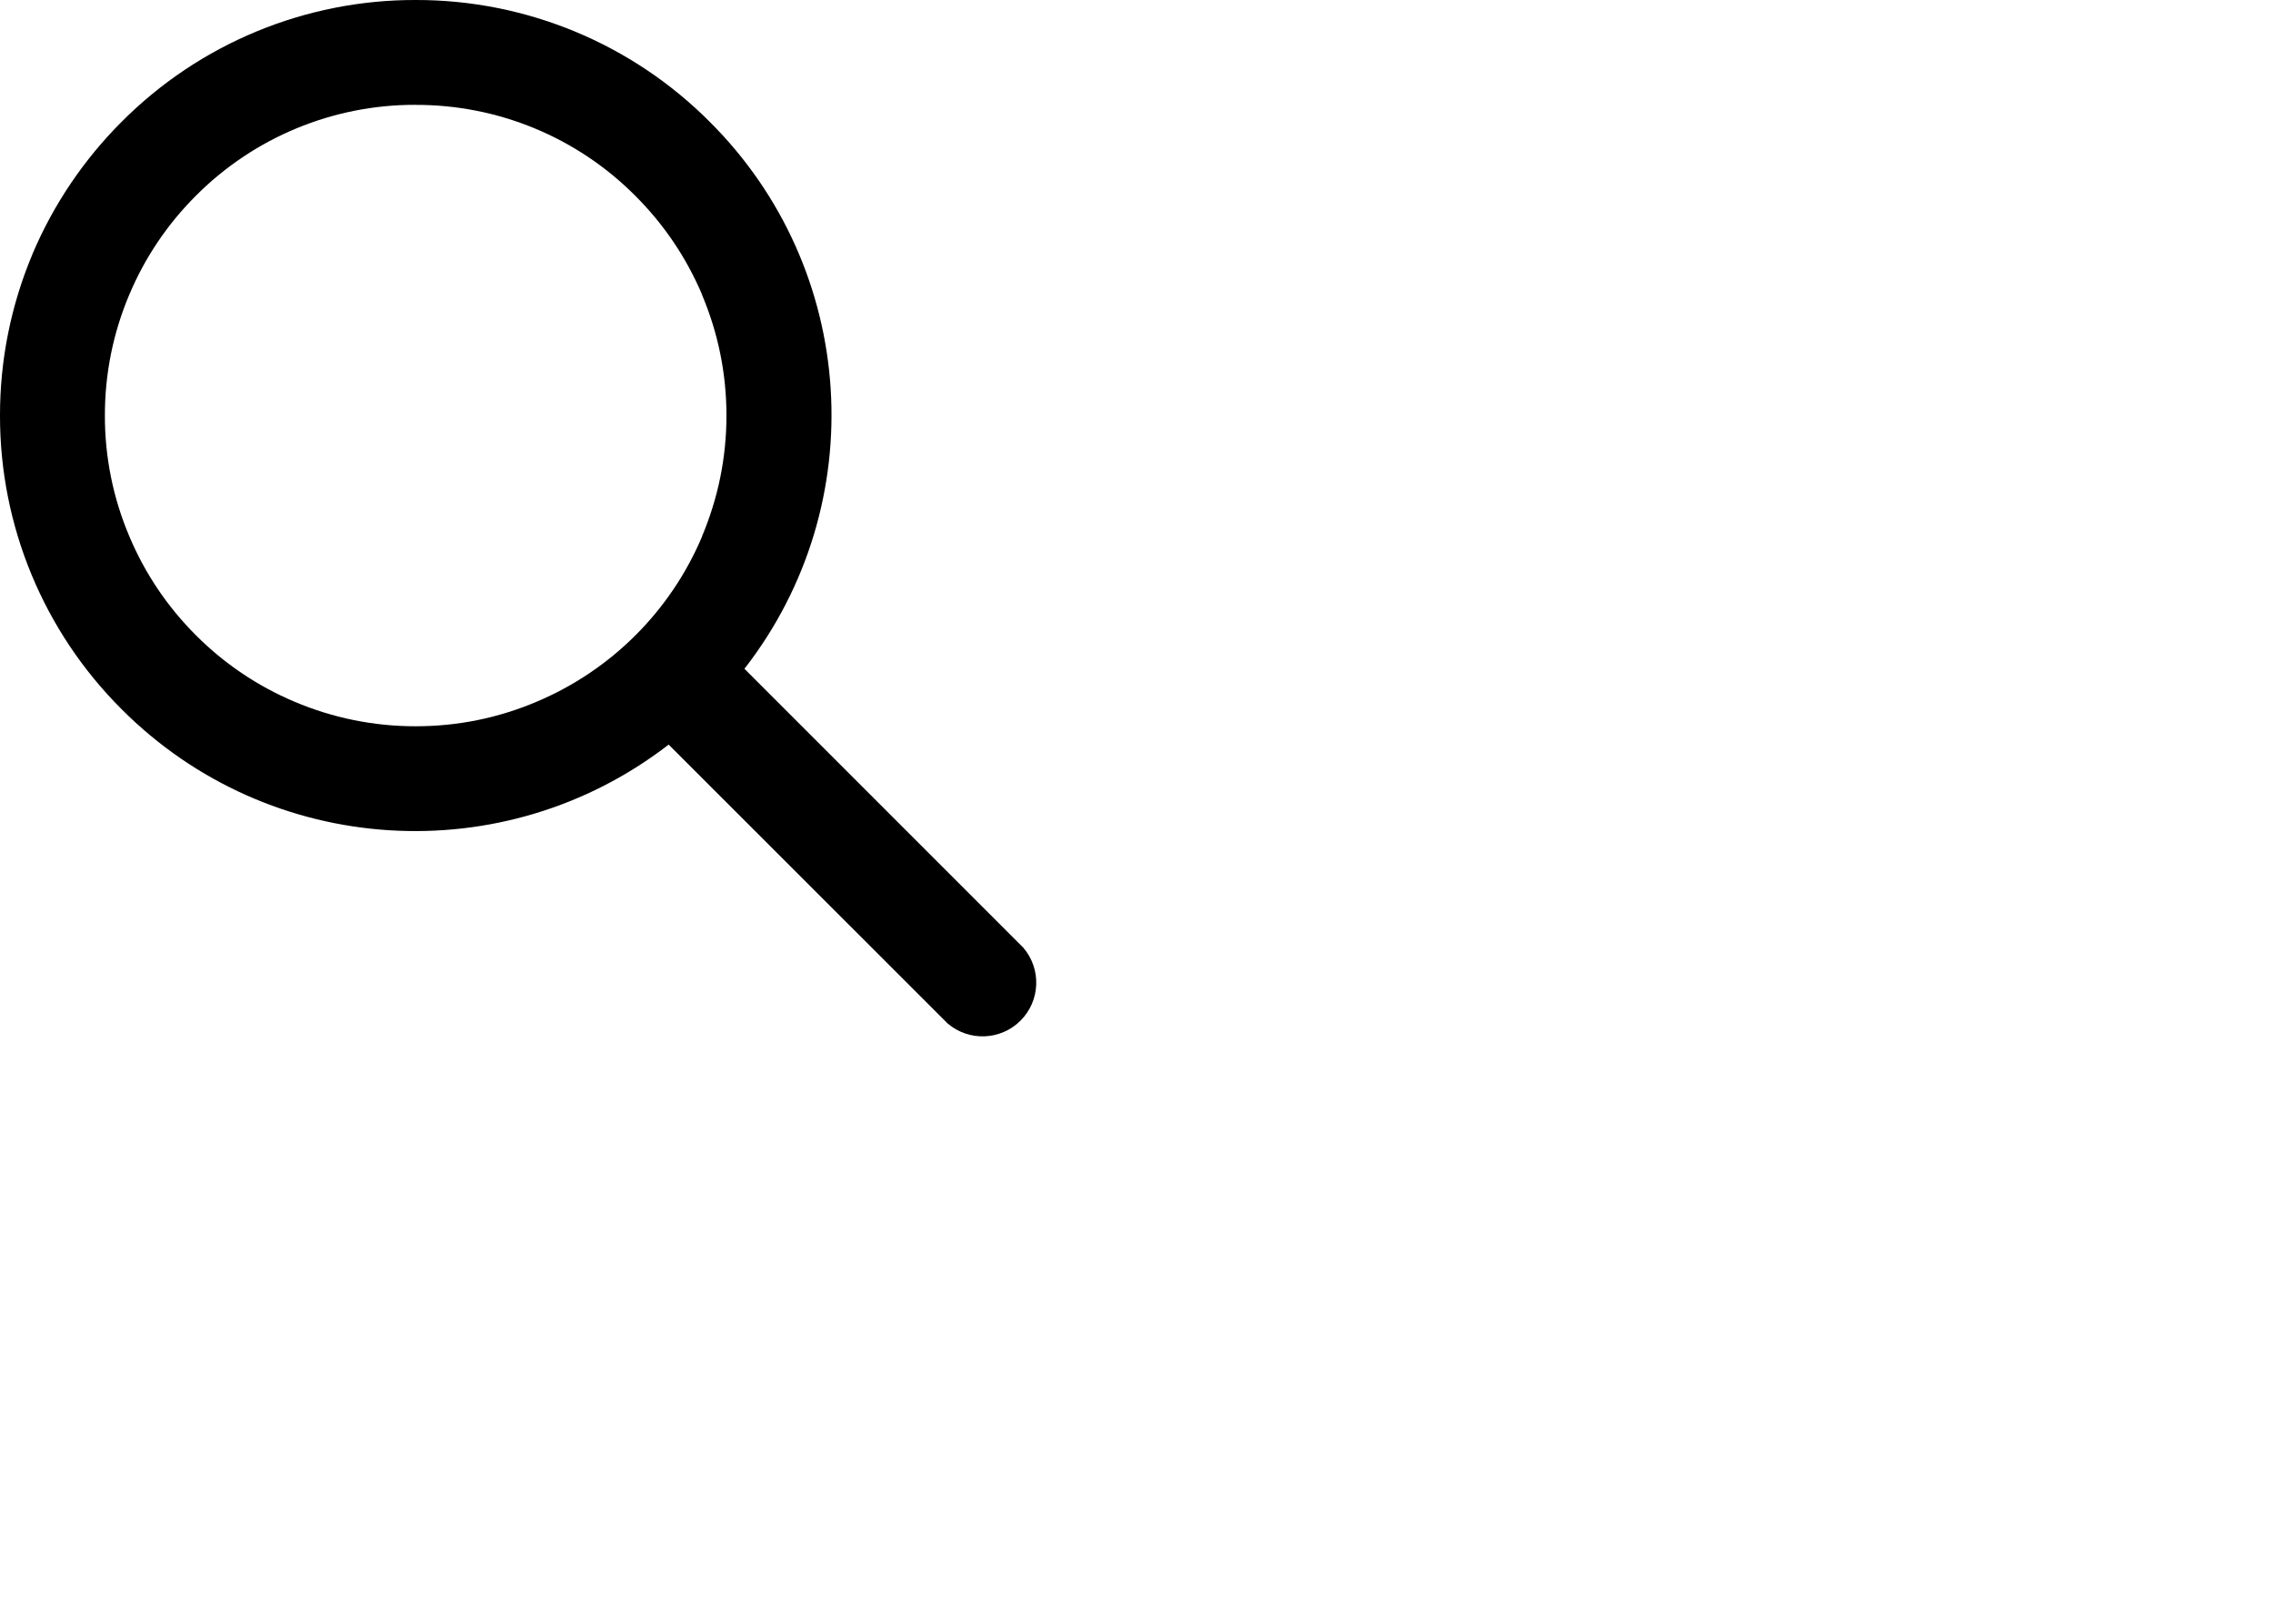
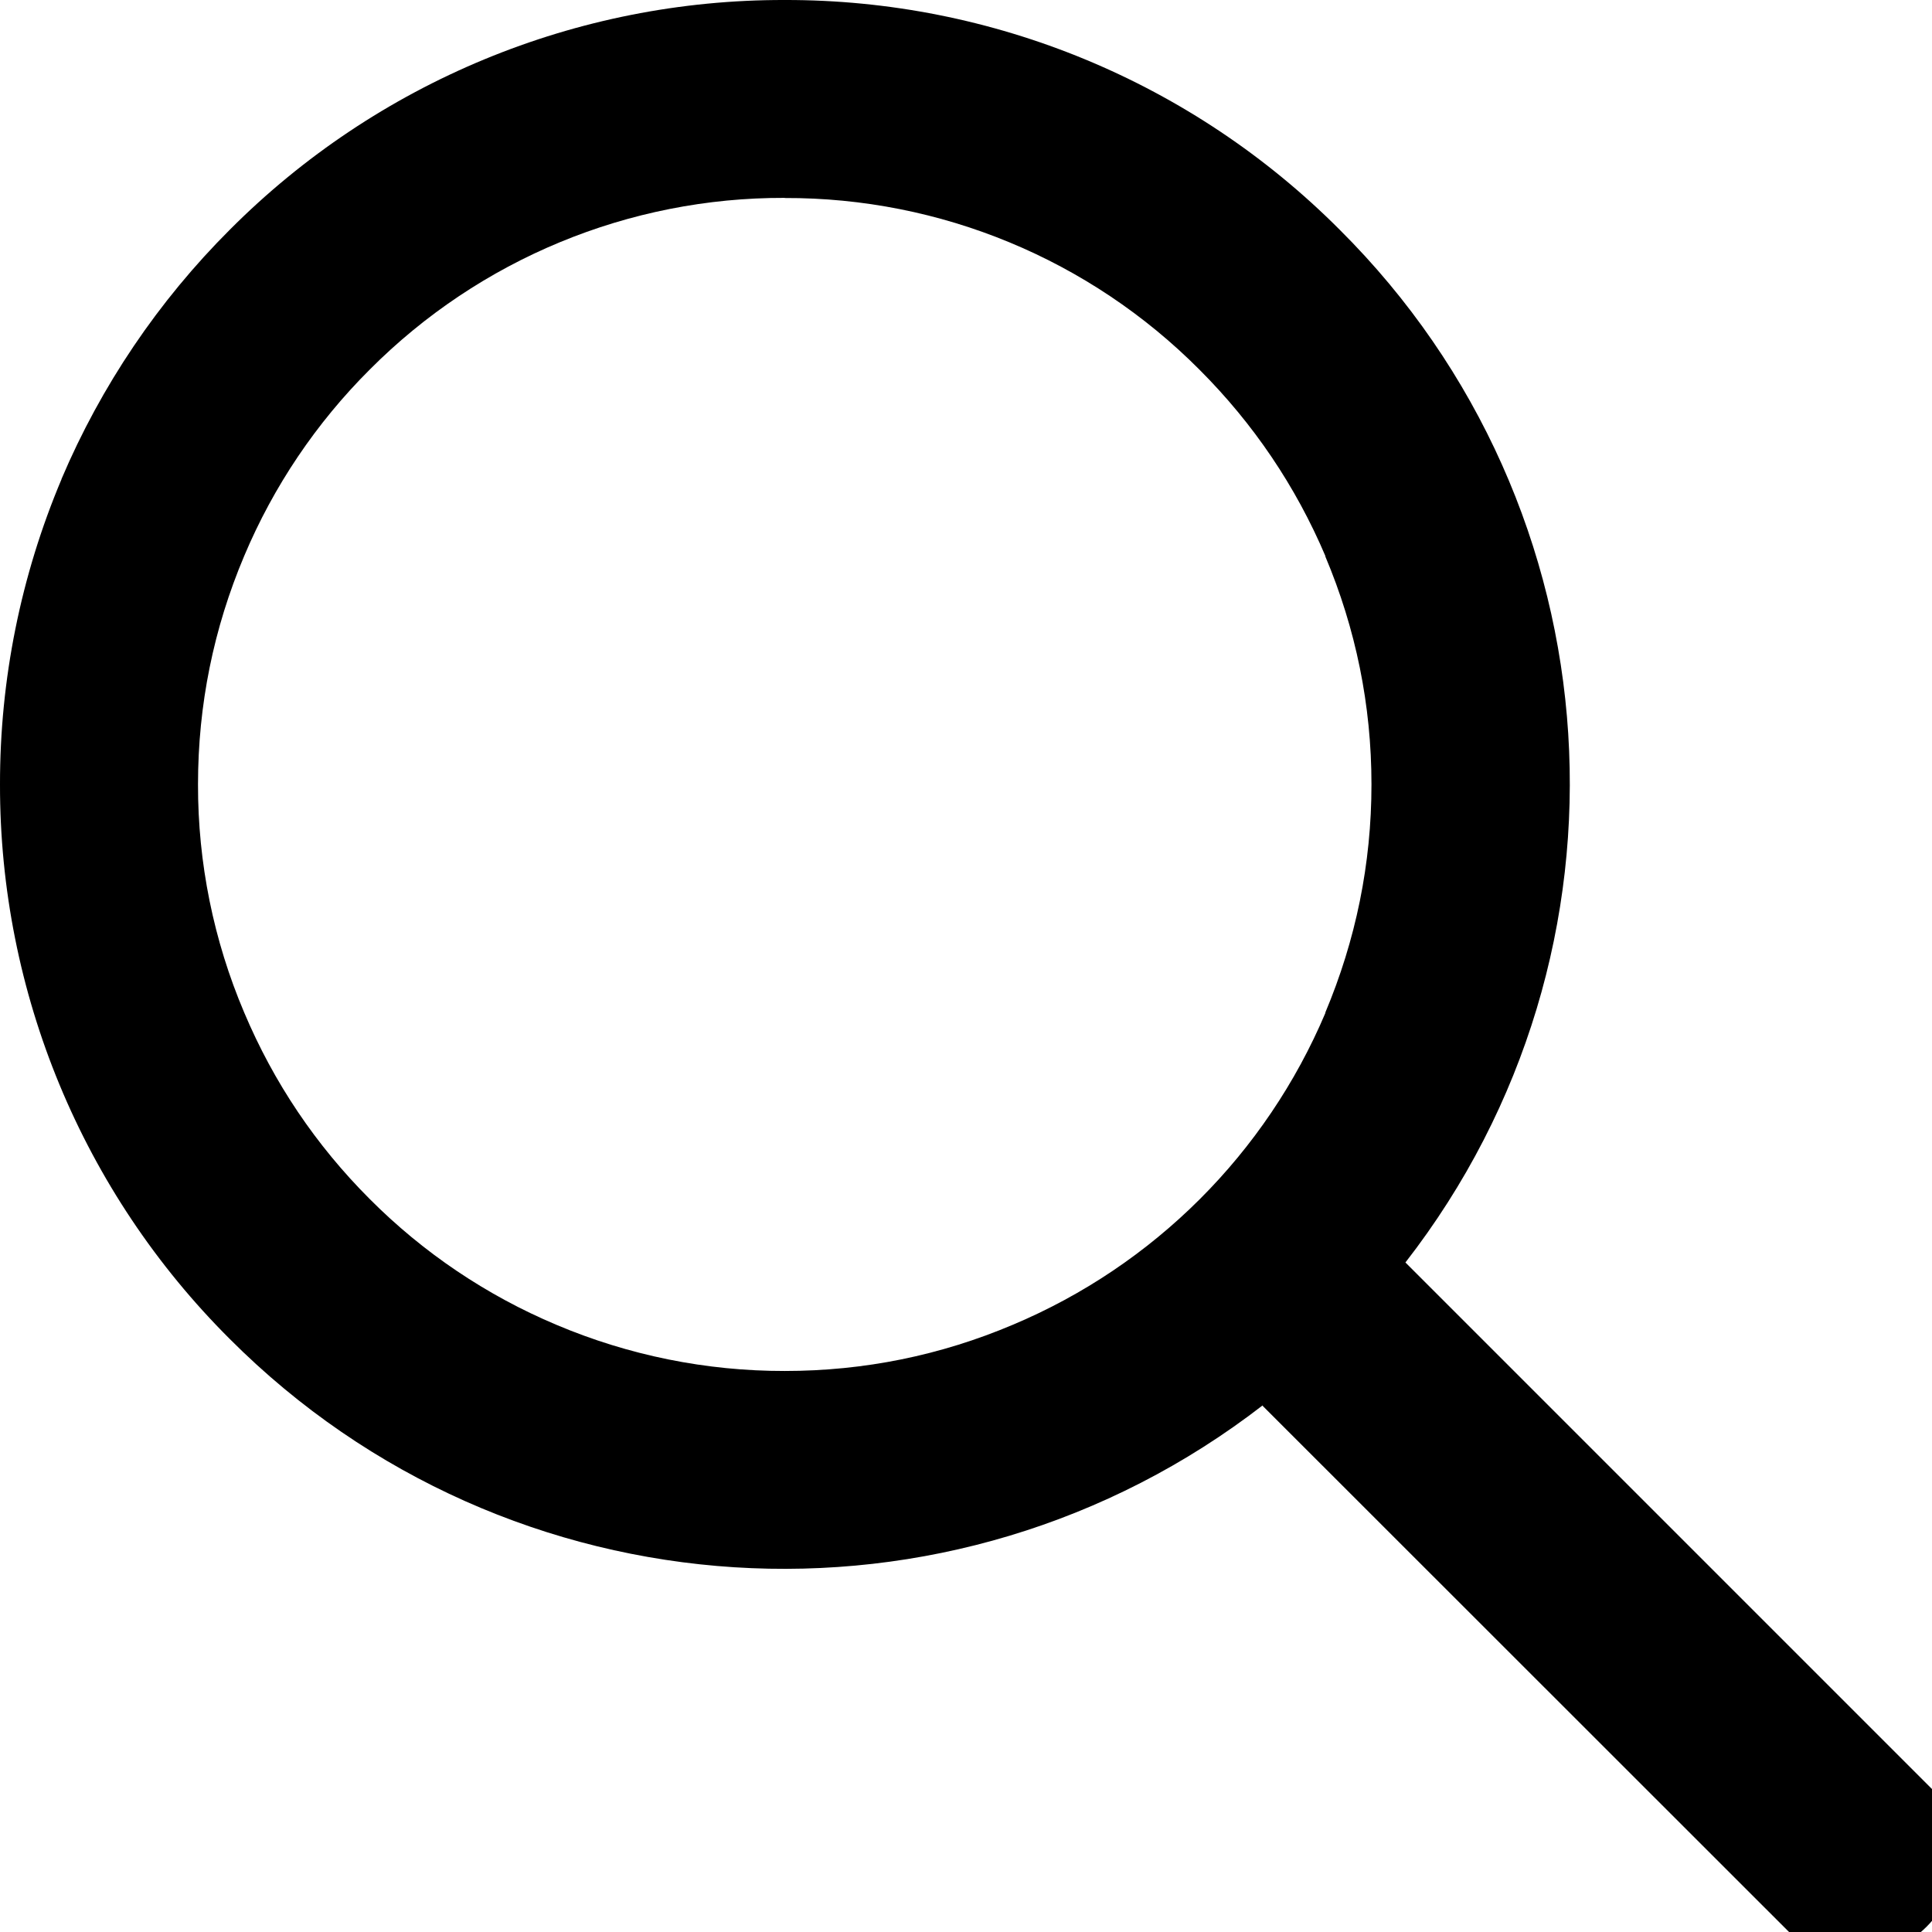
- <svg xmlns="http://www.w3.org/2000/svg" viewBox="0 0 35 25">
+ <svg xmlns="http://www.w3.org/2000/svg">
  <path fill="currentColor" d="M6.4 0a6.369 6.369 0 00-4.525 1.873A6.425 6.425 0 00.502 3.906v.002A6.383 6.383 0 000 6.398a6.372 6.372 0 001.875 4.524 6.385 6.385 0 008.428.537l-.006.006 4.295 4.293a.827.827 0 001.166-1.166l-4.295-4.295a6.368 6.368 0 00-.537-8.424A6.372 6.372 0 006.4 0zm0 1.615a4.75 4.75 0 013.383 1.4c.44.44.785.95 1.028 1.522h-.002c.249.59.377 1.214.377 1.861 0 .648-.128 1.27-.377 1.862h.002a4.783 4.783 0 01-2.55 2.545c-.59.25-1.213.377-1.86.377a4.761 4.761 0 01-1.864-.377A4.749 4.749 0 013.016 9.78c-.44-.44-.783-.95-1.024-1.521a4.735 4.735 0 01-.377-1.862c0-.647.127-1.272.377-1.863a4.75 4.75 0 011.024-1.52 4.754 4.754 0 013.384-1.4z">
	</path>
</svg>
